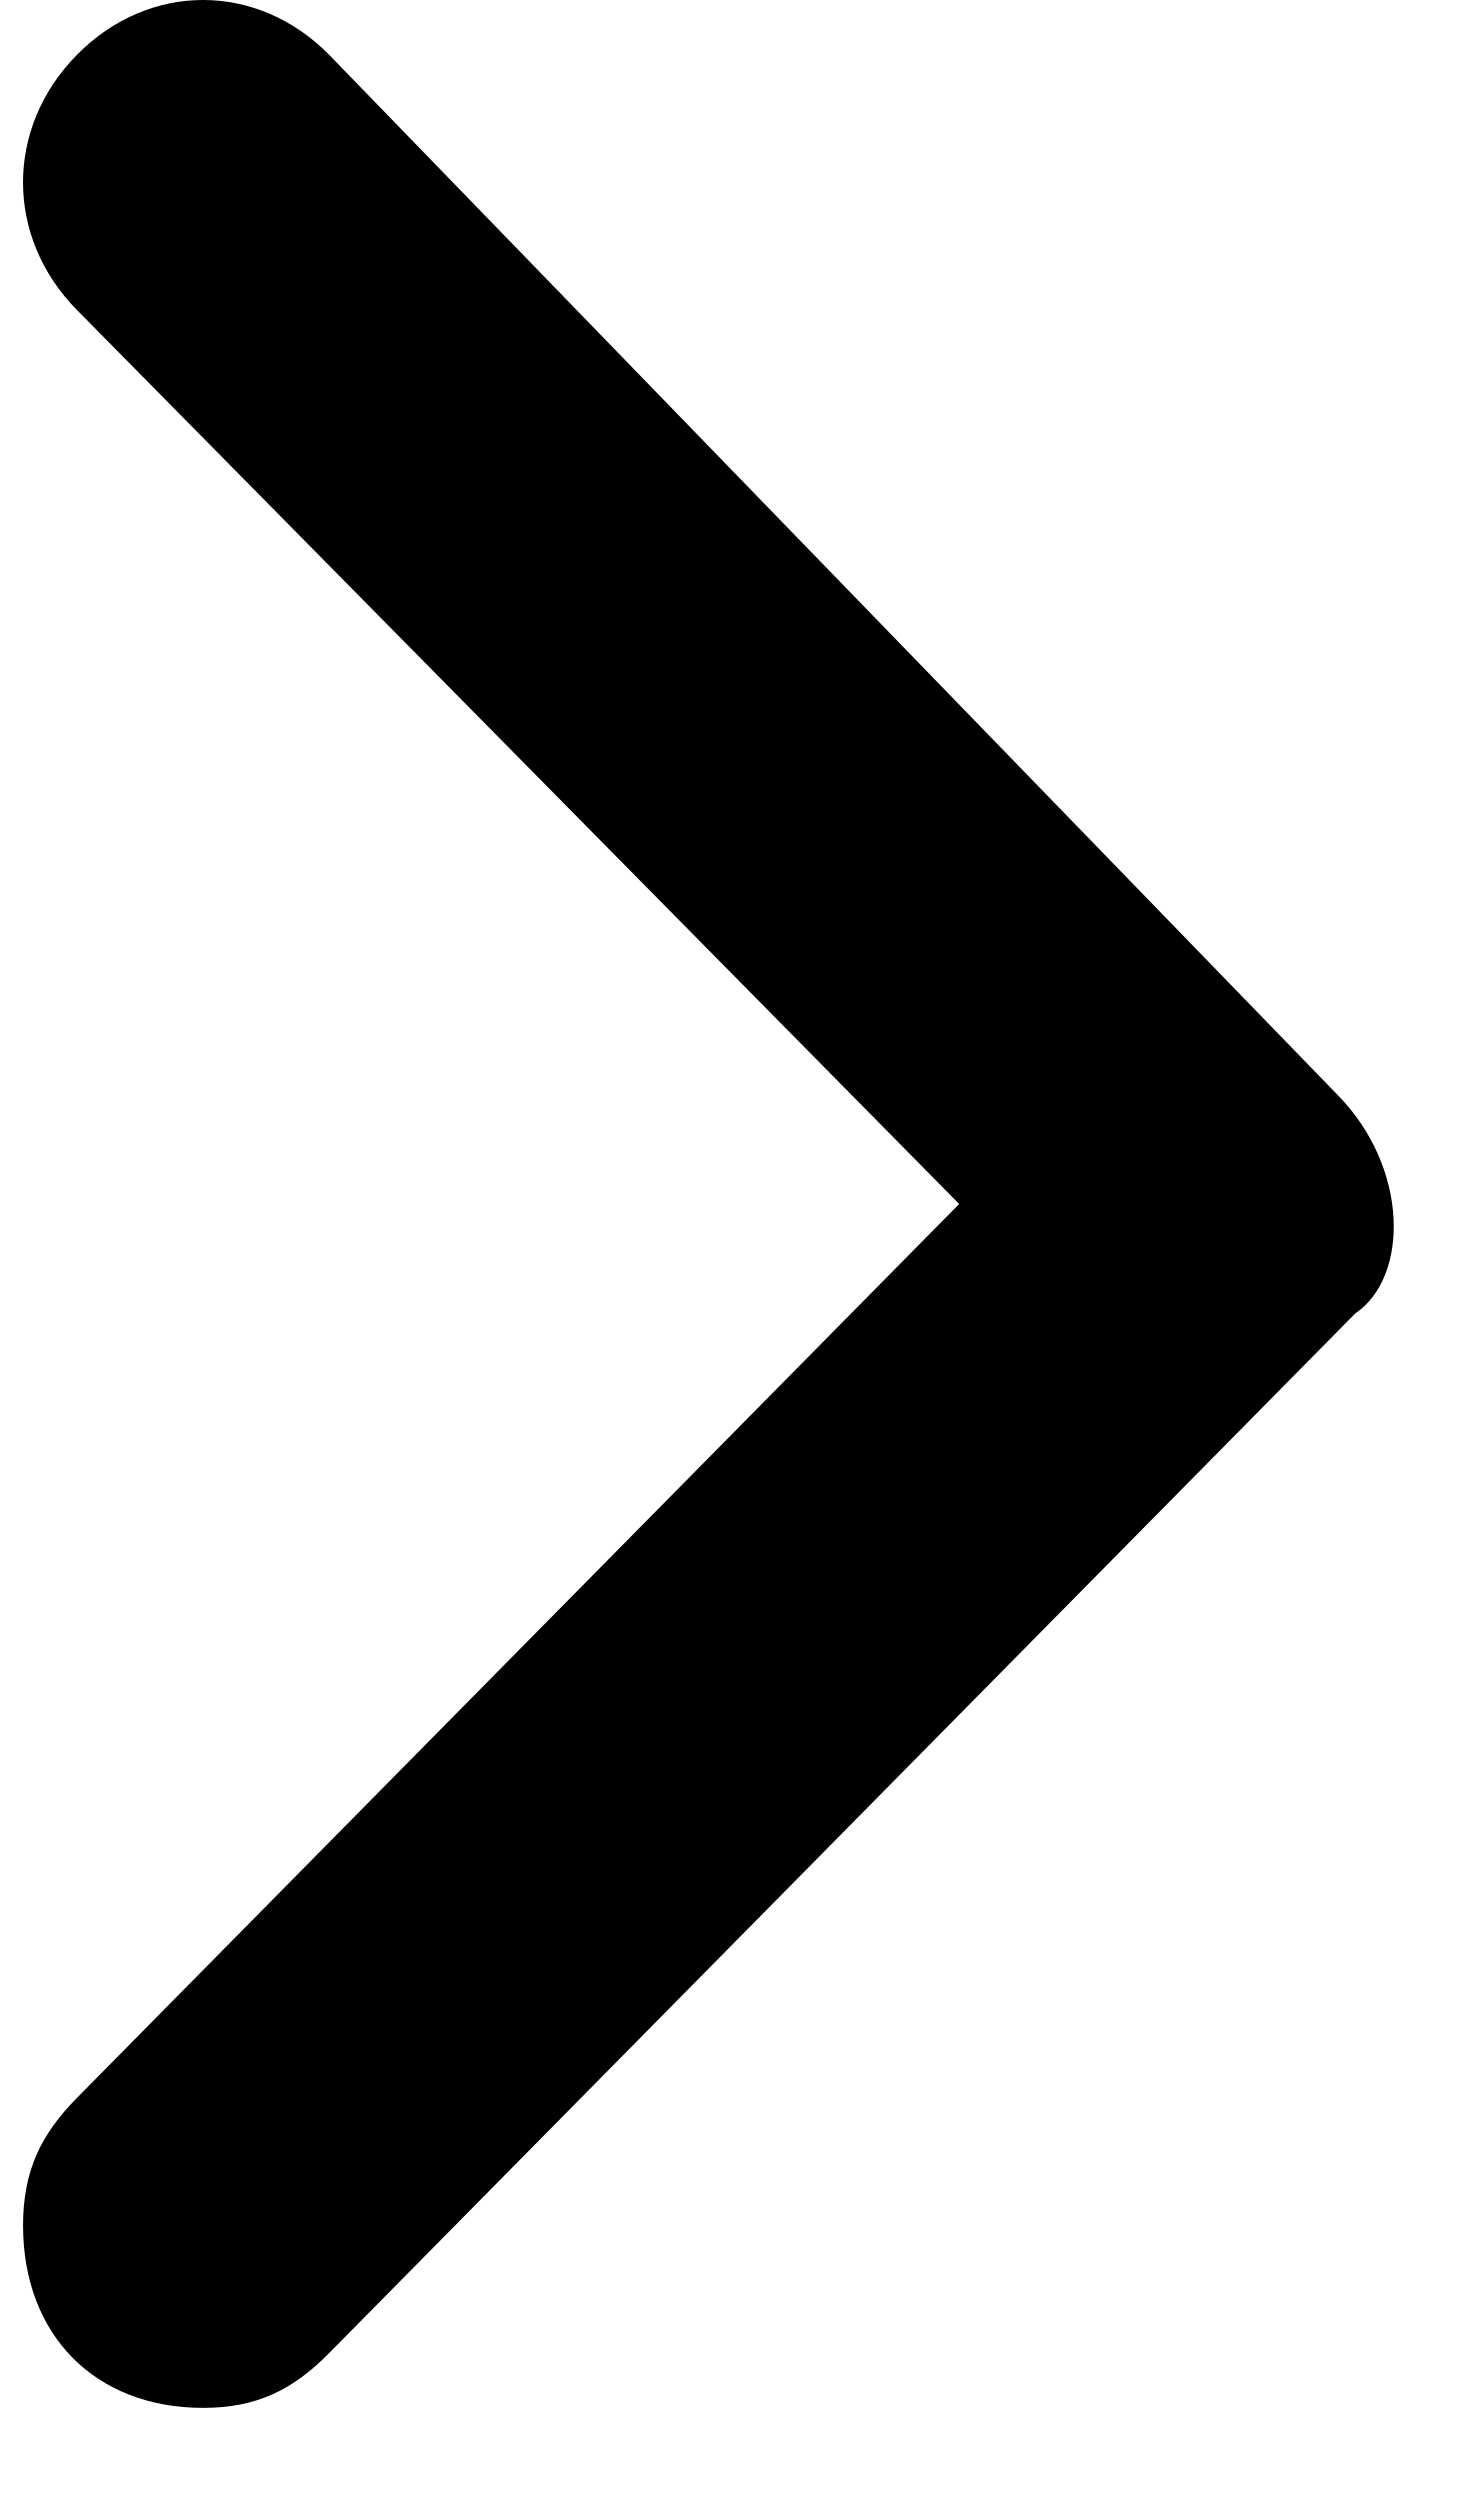
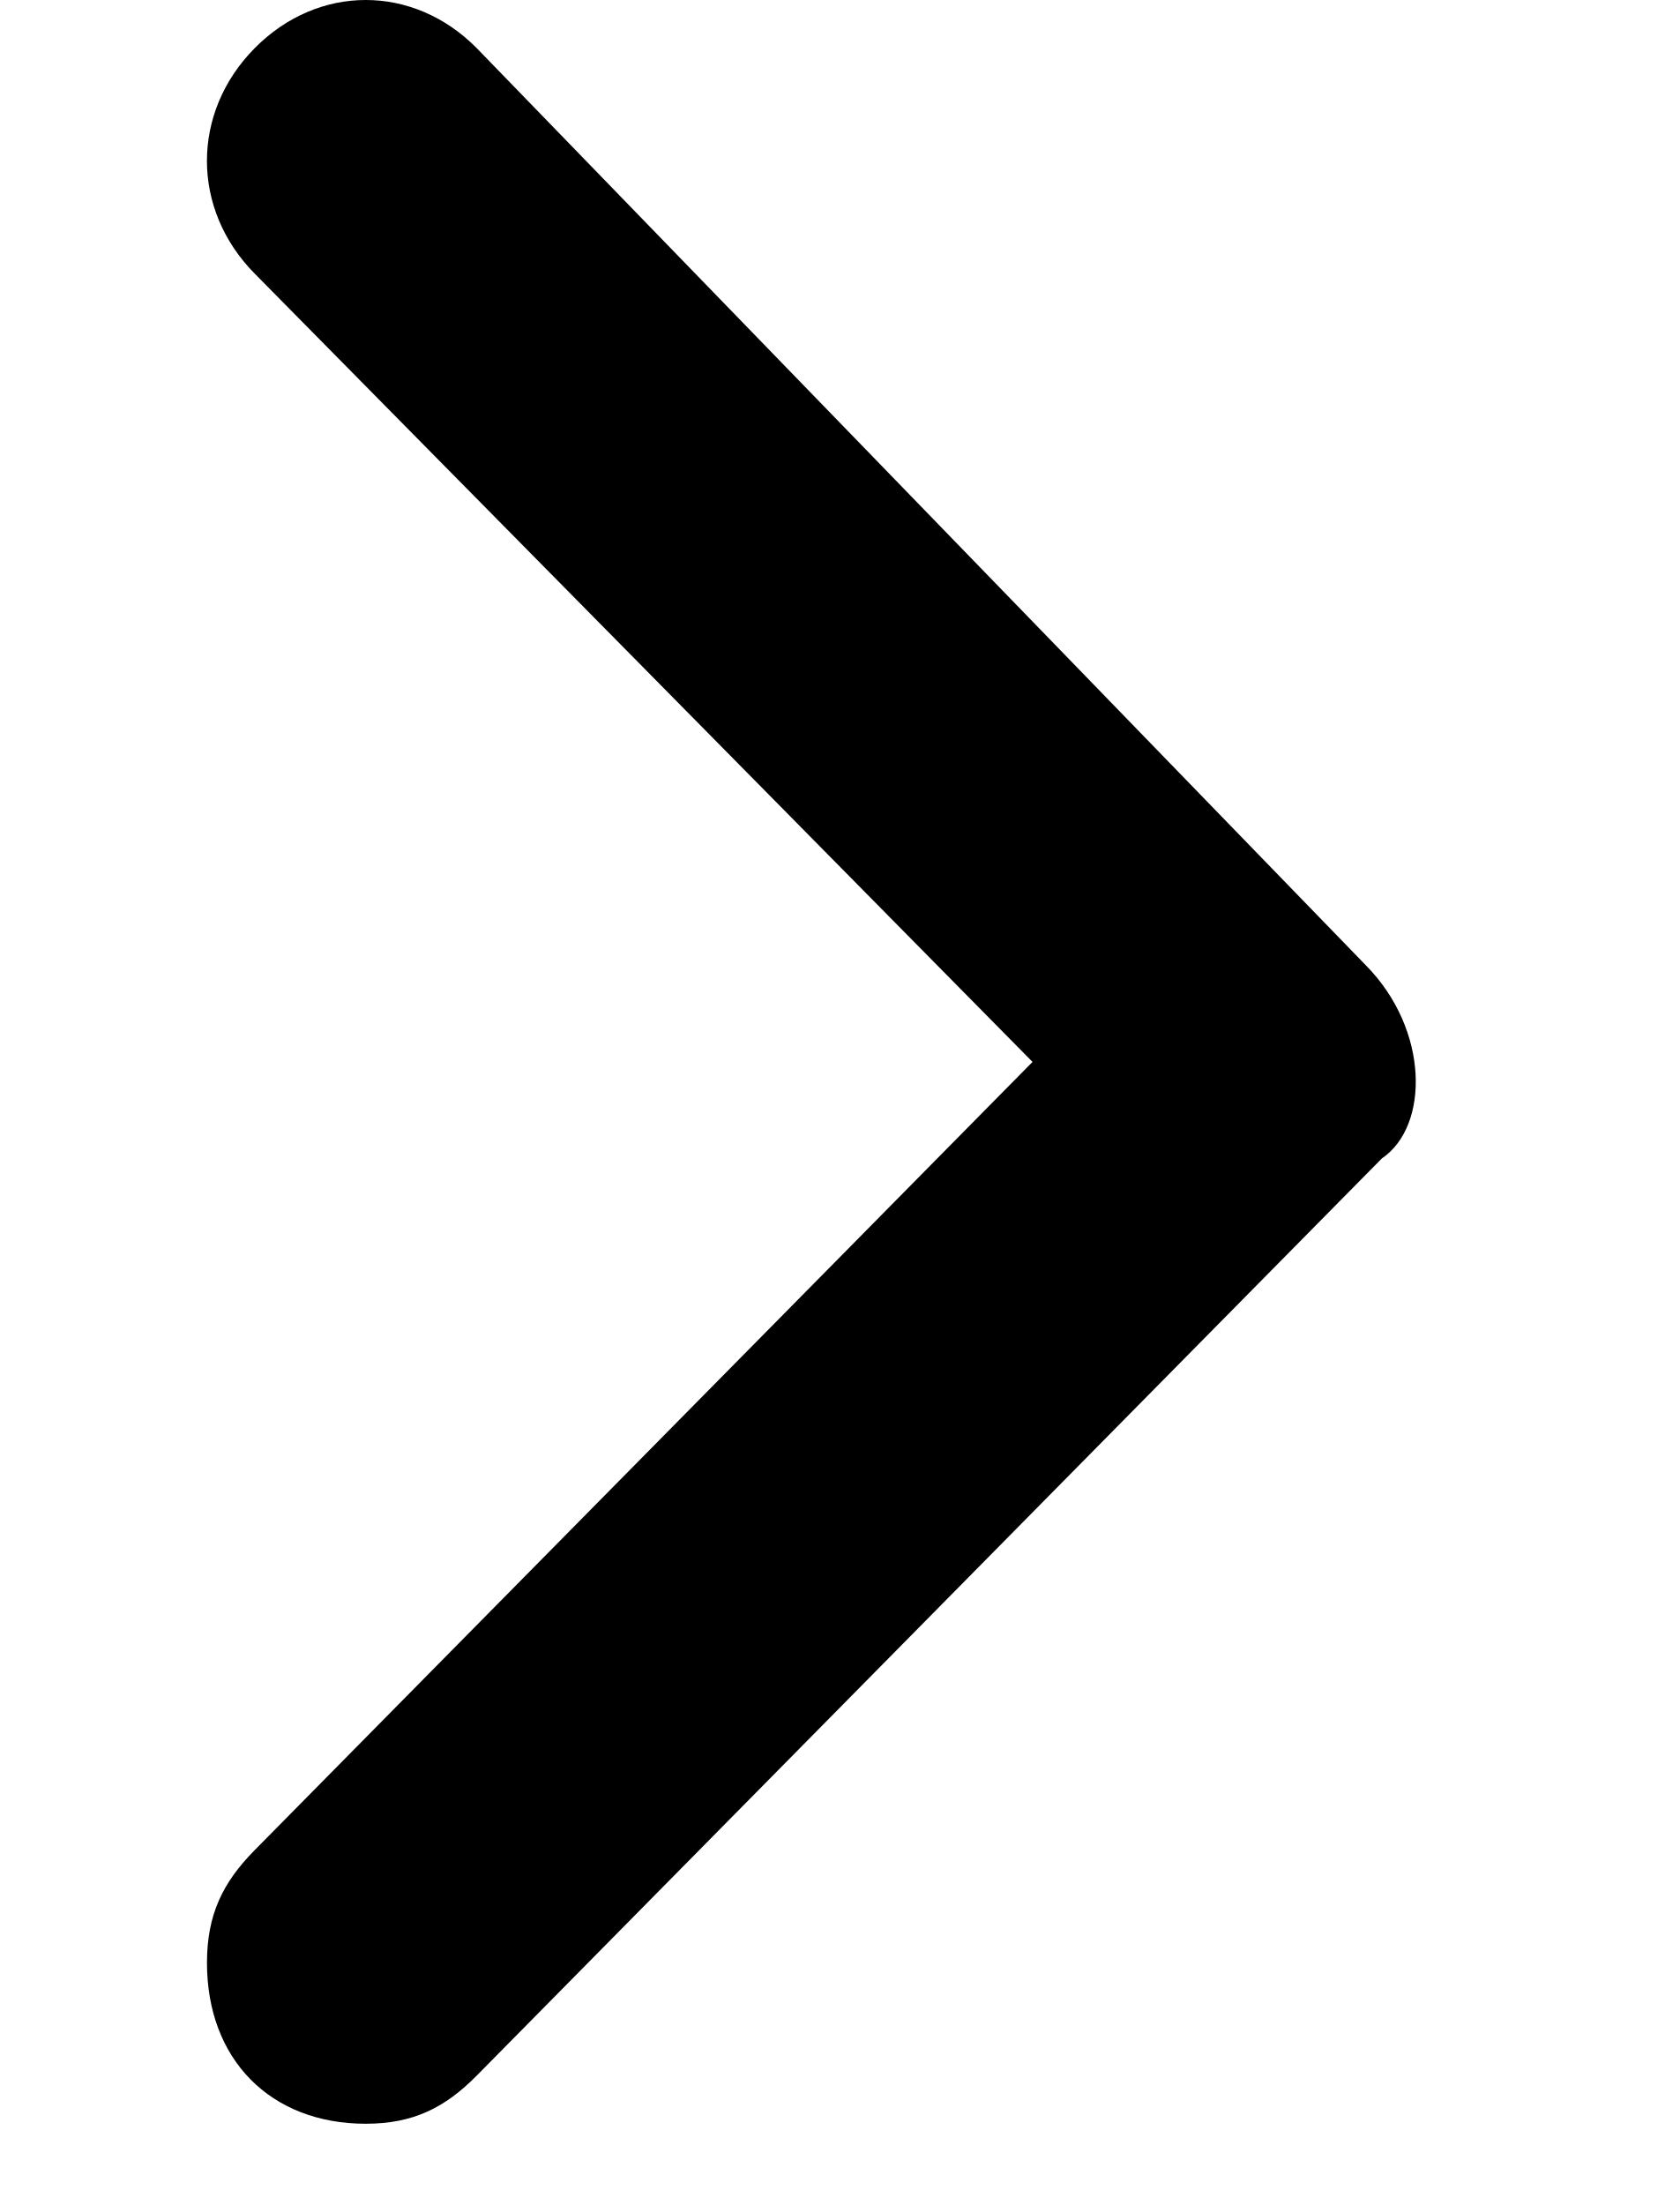
- <svg xmlns="http://www.w3.org/2000/svg" width="16" height="27" viewBox="0 0 16 27" fill="none">
+ <svg xmlns="http://www.w3.org/2000/svg" width="16" height="21" viewBox="0 0 16 27" fill="none">
  <path d="M14.442 11.821L3.554 0.591C2.776 -0.197 1.61 -0.197 0.832 0.591C0.054 1.379 0.054 2.561 0.832 3.349L10.359 13.003L0.832 22.656C0.443 23.05 0.249 23.444 0.249 24.035C0.249 25.217 1.026 26.005 2.193 26.005C2.776 26.005 3.165 25.808 3.554 25.414L14.637 14.185C15.22 13.791 15.22 12.609 14.442 11.821Z" fill="black" />
</svg>
